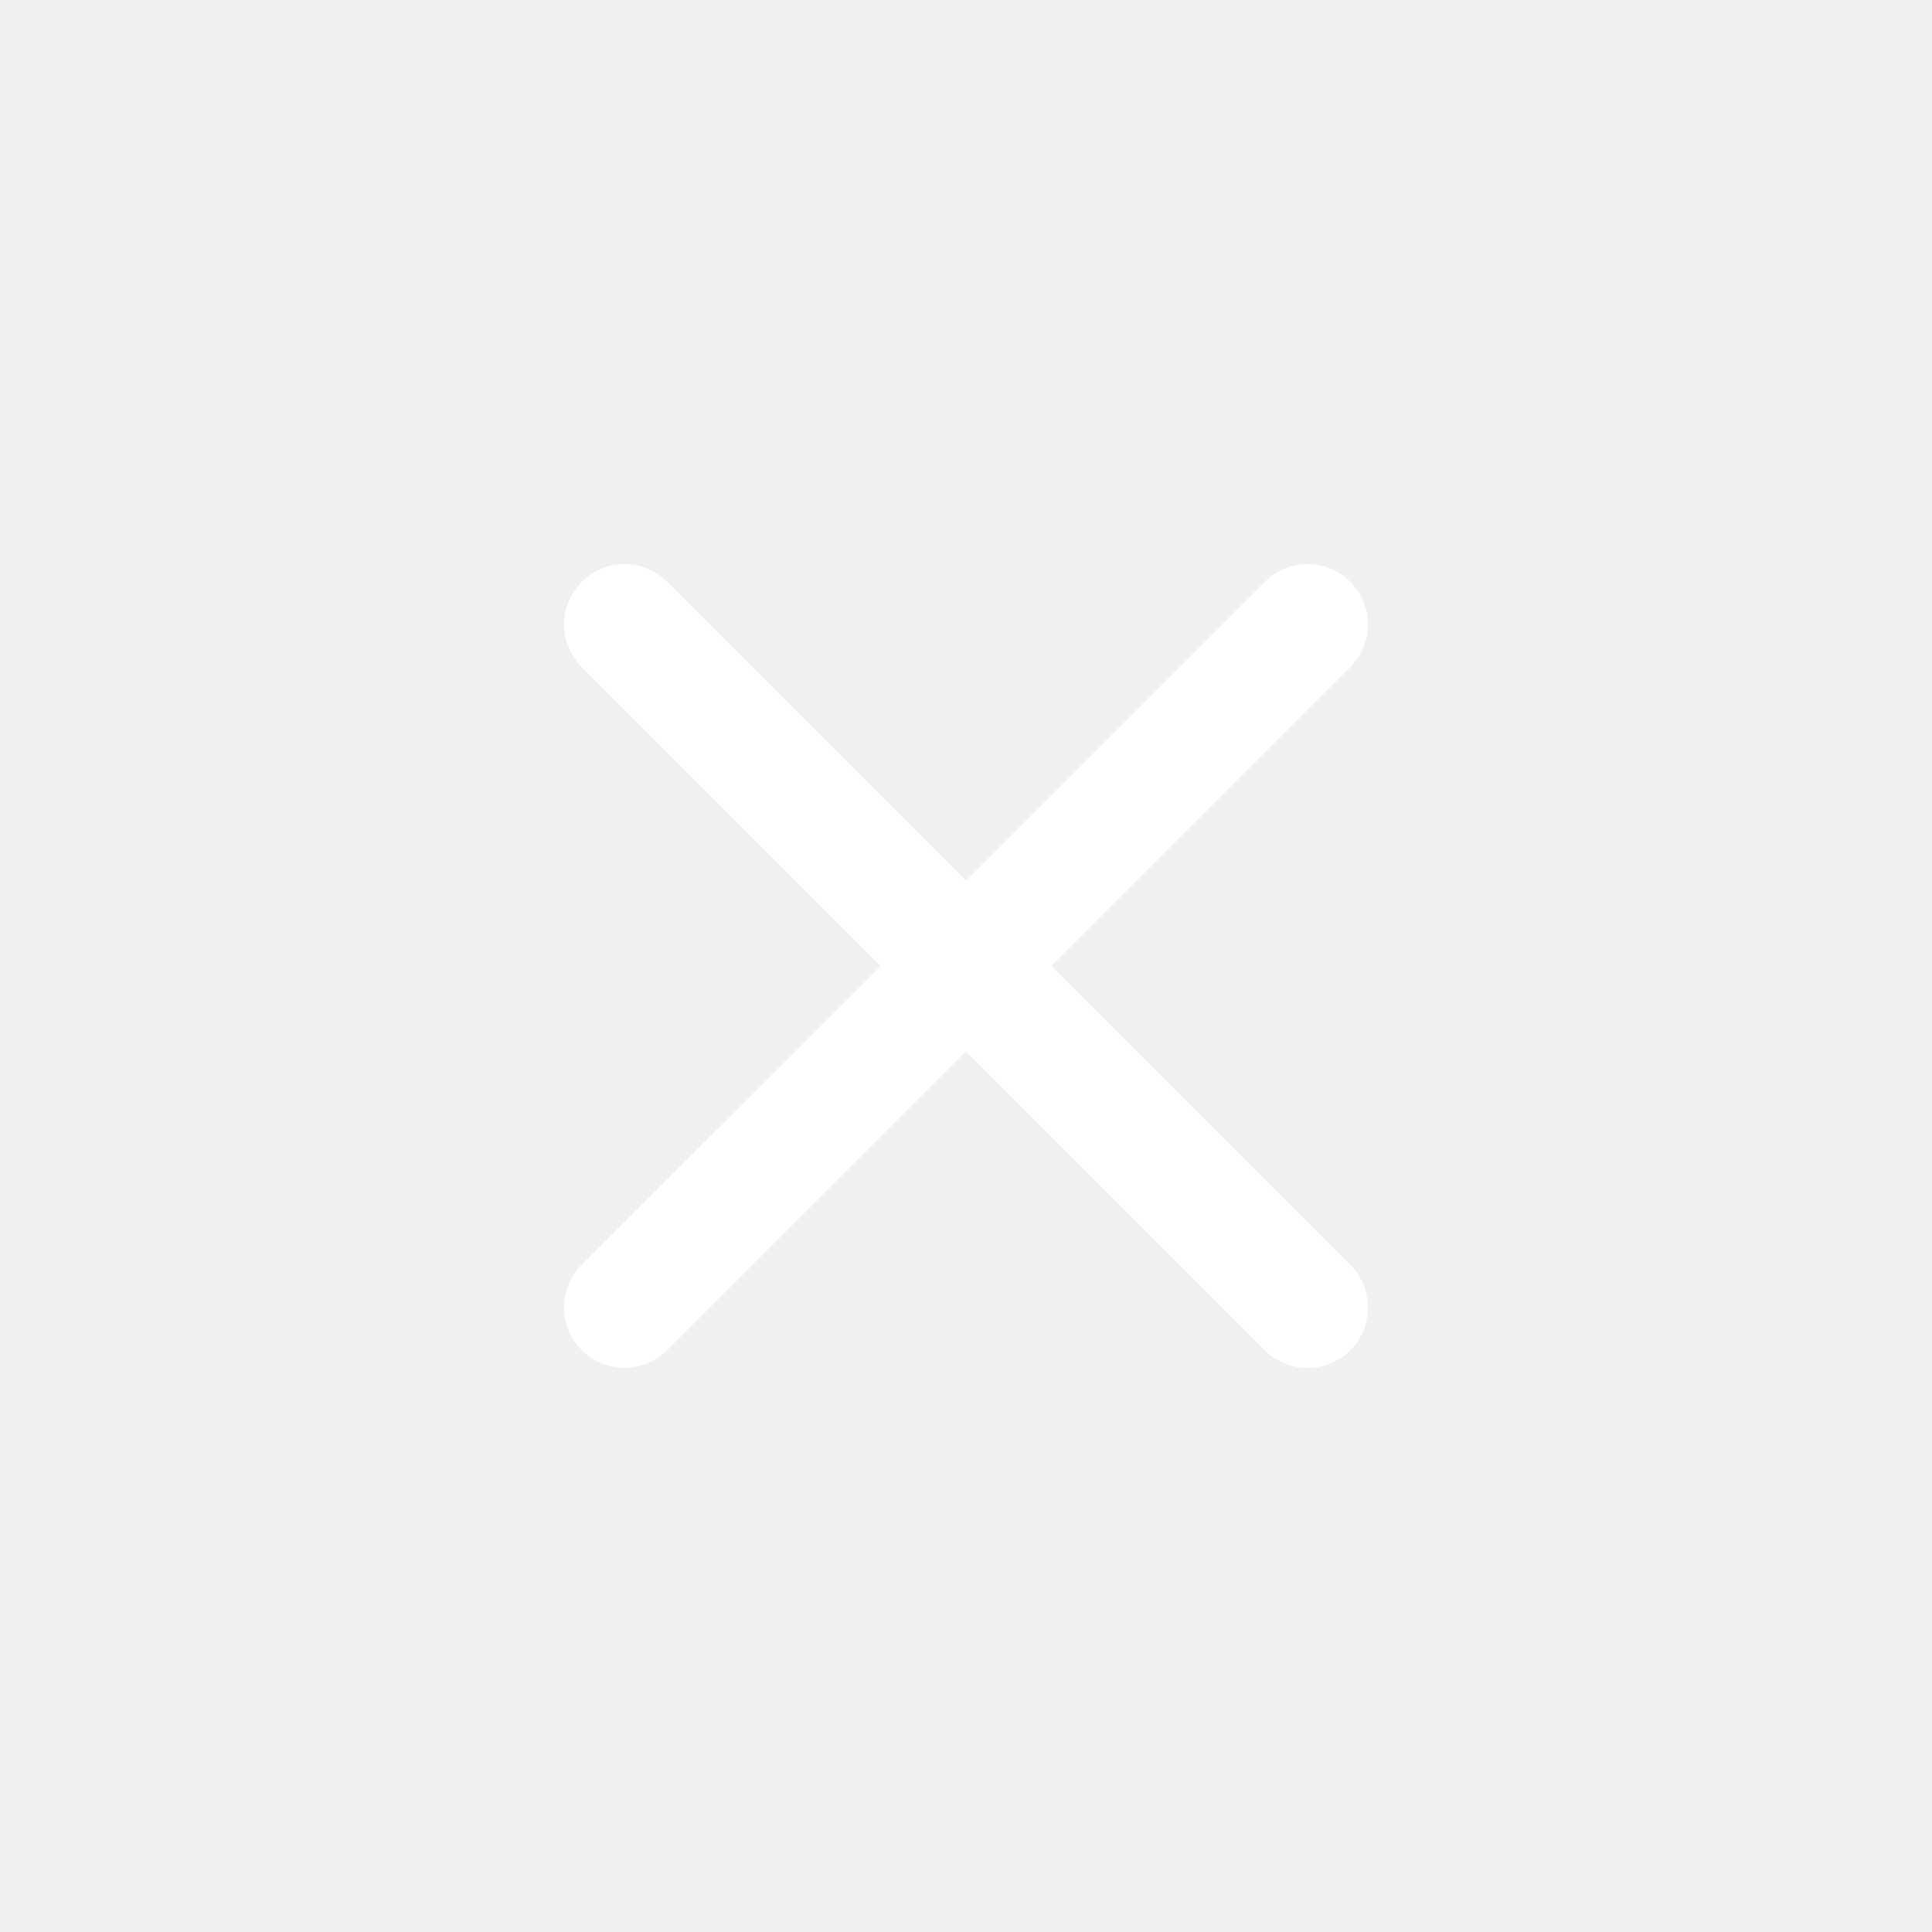
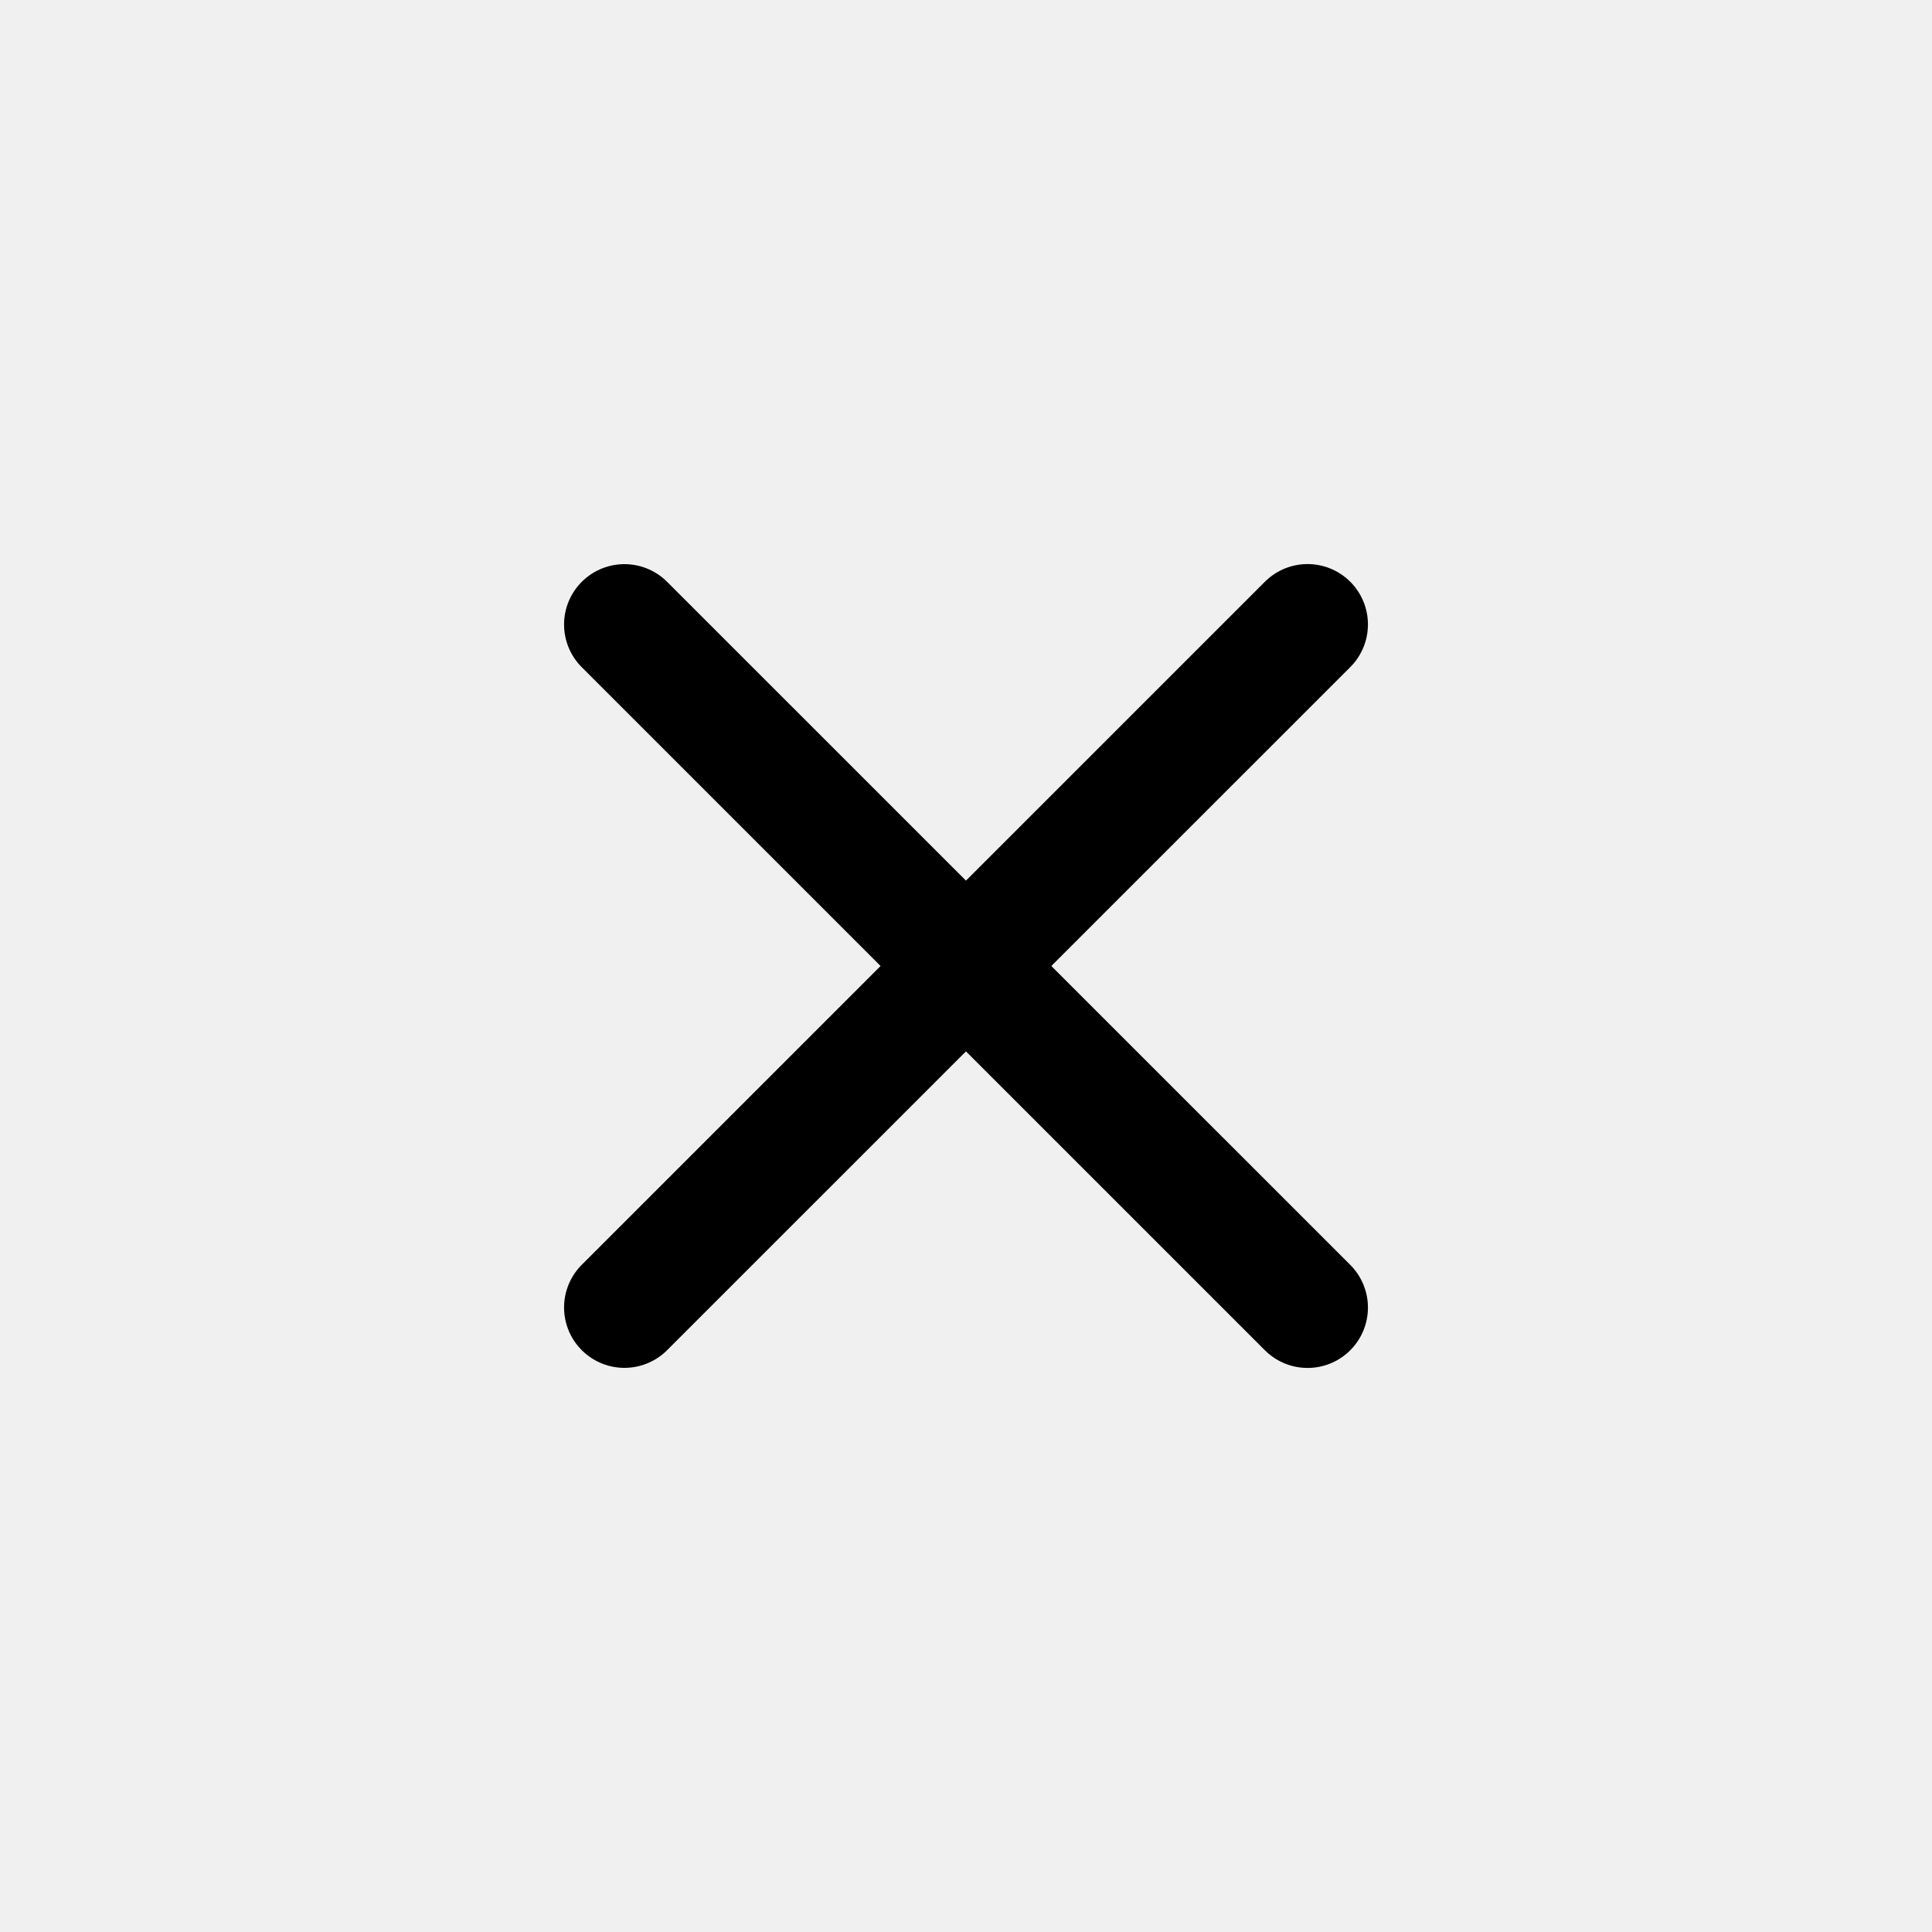
<svg xmlns="http://www.w3.org/2000/svg" width="24" height="24" viewBox="0 0 24 24" fill="none">
-   <path d="M7.757 16.242L16.243 7.757" stroke="white" stroke-width="1.5" stroke-linecap="round" stroke-linejoin="round" />
-   <path d="M16.243 16.243L7.757 7.758" stroke="white" stroke-width="1.5" stroke-linecap="round" stroke-linejoin="round" />
+   <path d="M7.757 16.242L16.243 7.757" stroke="currentColor" stroke-width="1.5" stroke-linecap="round" stroke-linejoin="round" />
+   <path d="M16.243 16.243L7.757 7.758" stroke="currentColor" stroke-width="1.5" stroke-linecap="round" stroke-linejoin="round" />
</svg>
